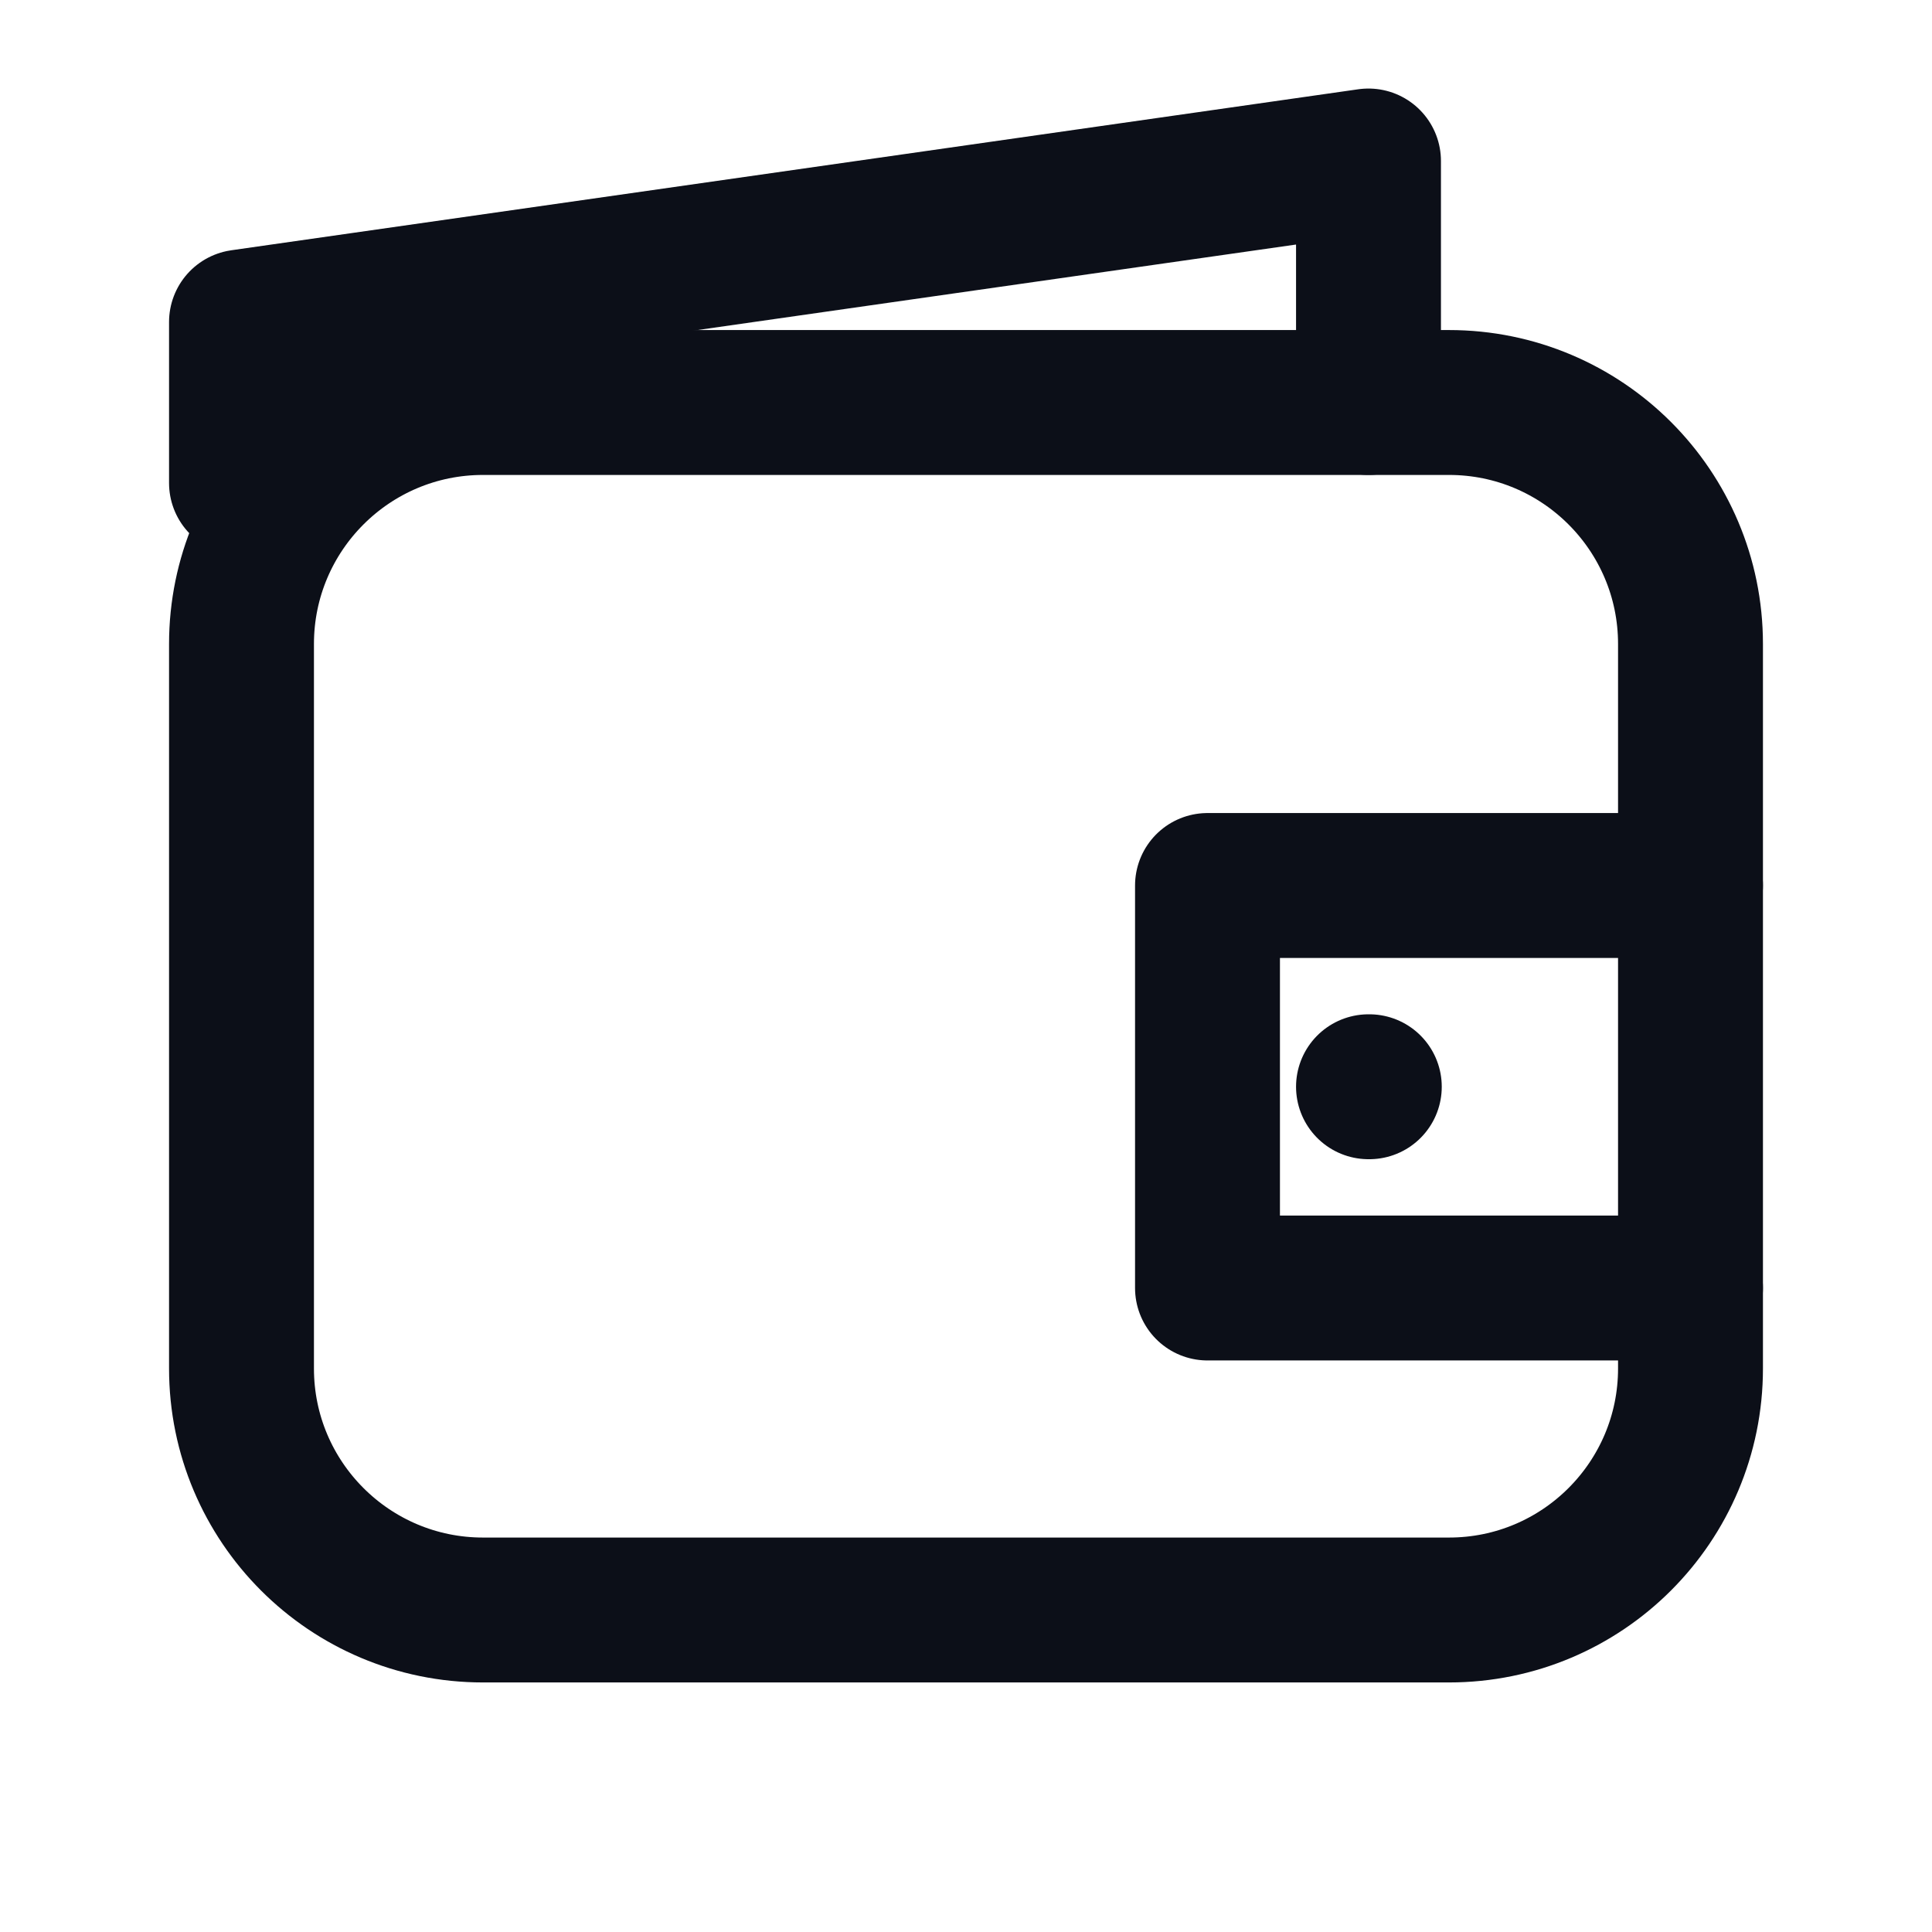
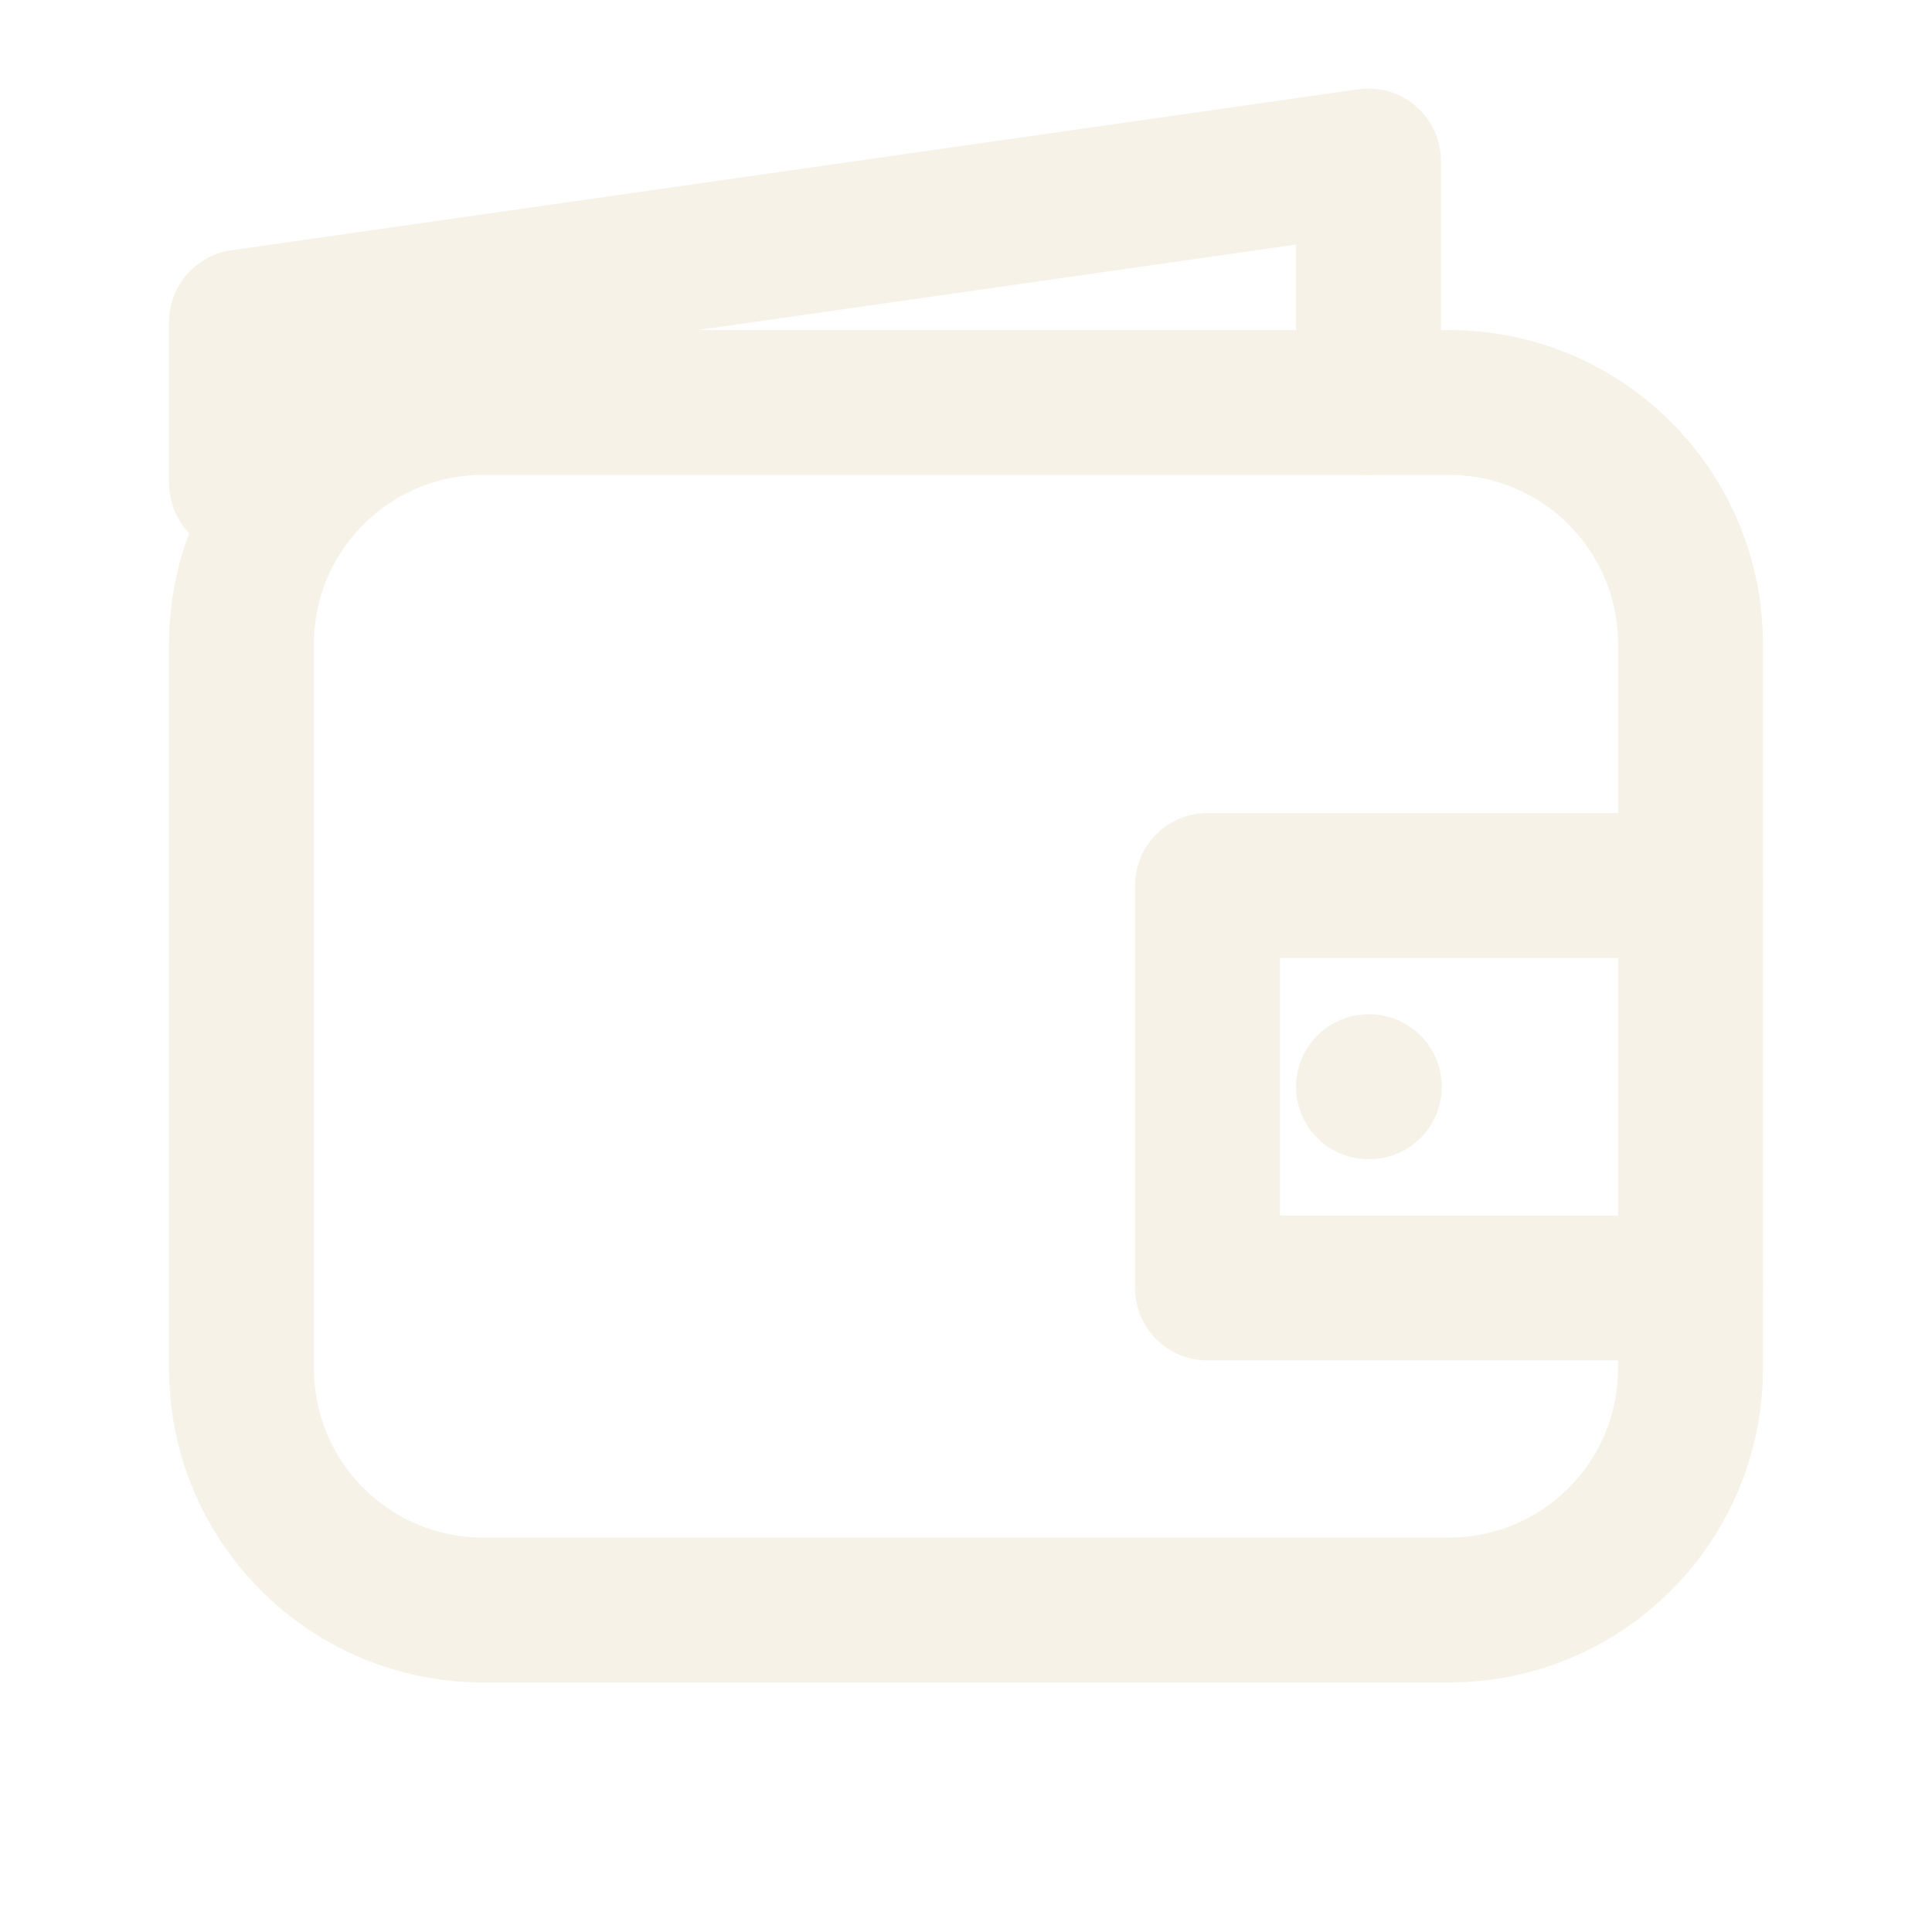
<svg xmlns="http://www.w3.org/2000/svg" viewBox="0 0 24 24" width="24" height="24">
-   <g fill="none" stroke="#0C0F18" stroke-width="1.8" stroke-linecap="round" stroke-linejoin="round">
+   <g fill="none" stroke="#F6F2E7" stroke-width="1.8" stroke-linecap="round" stroke-linejoin="round">
    <rect x="3" y="5" width="18" height="15" rx="3" />
    <path d="M3 6V4l14-2v3M21 11h-6v5h6M17 13.5h.01" />
  </g>
</svg>
